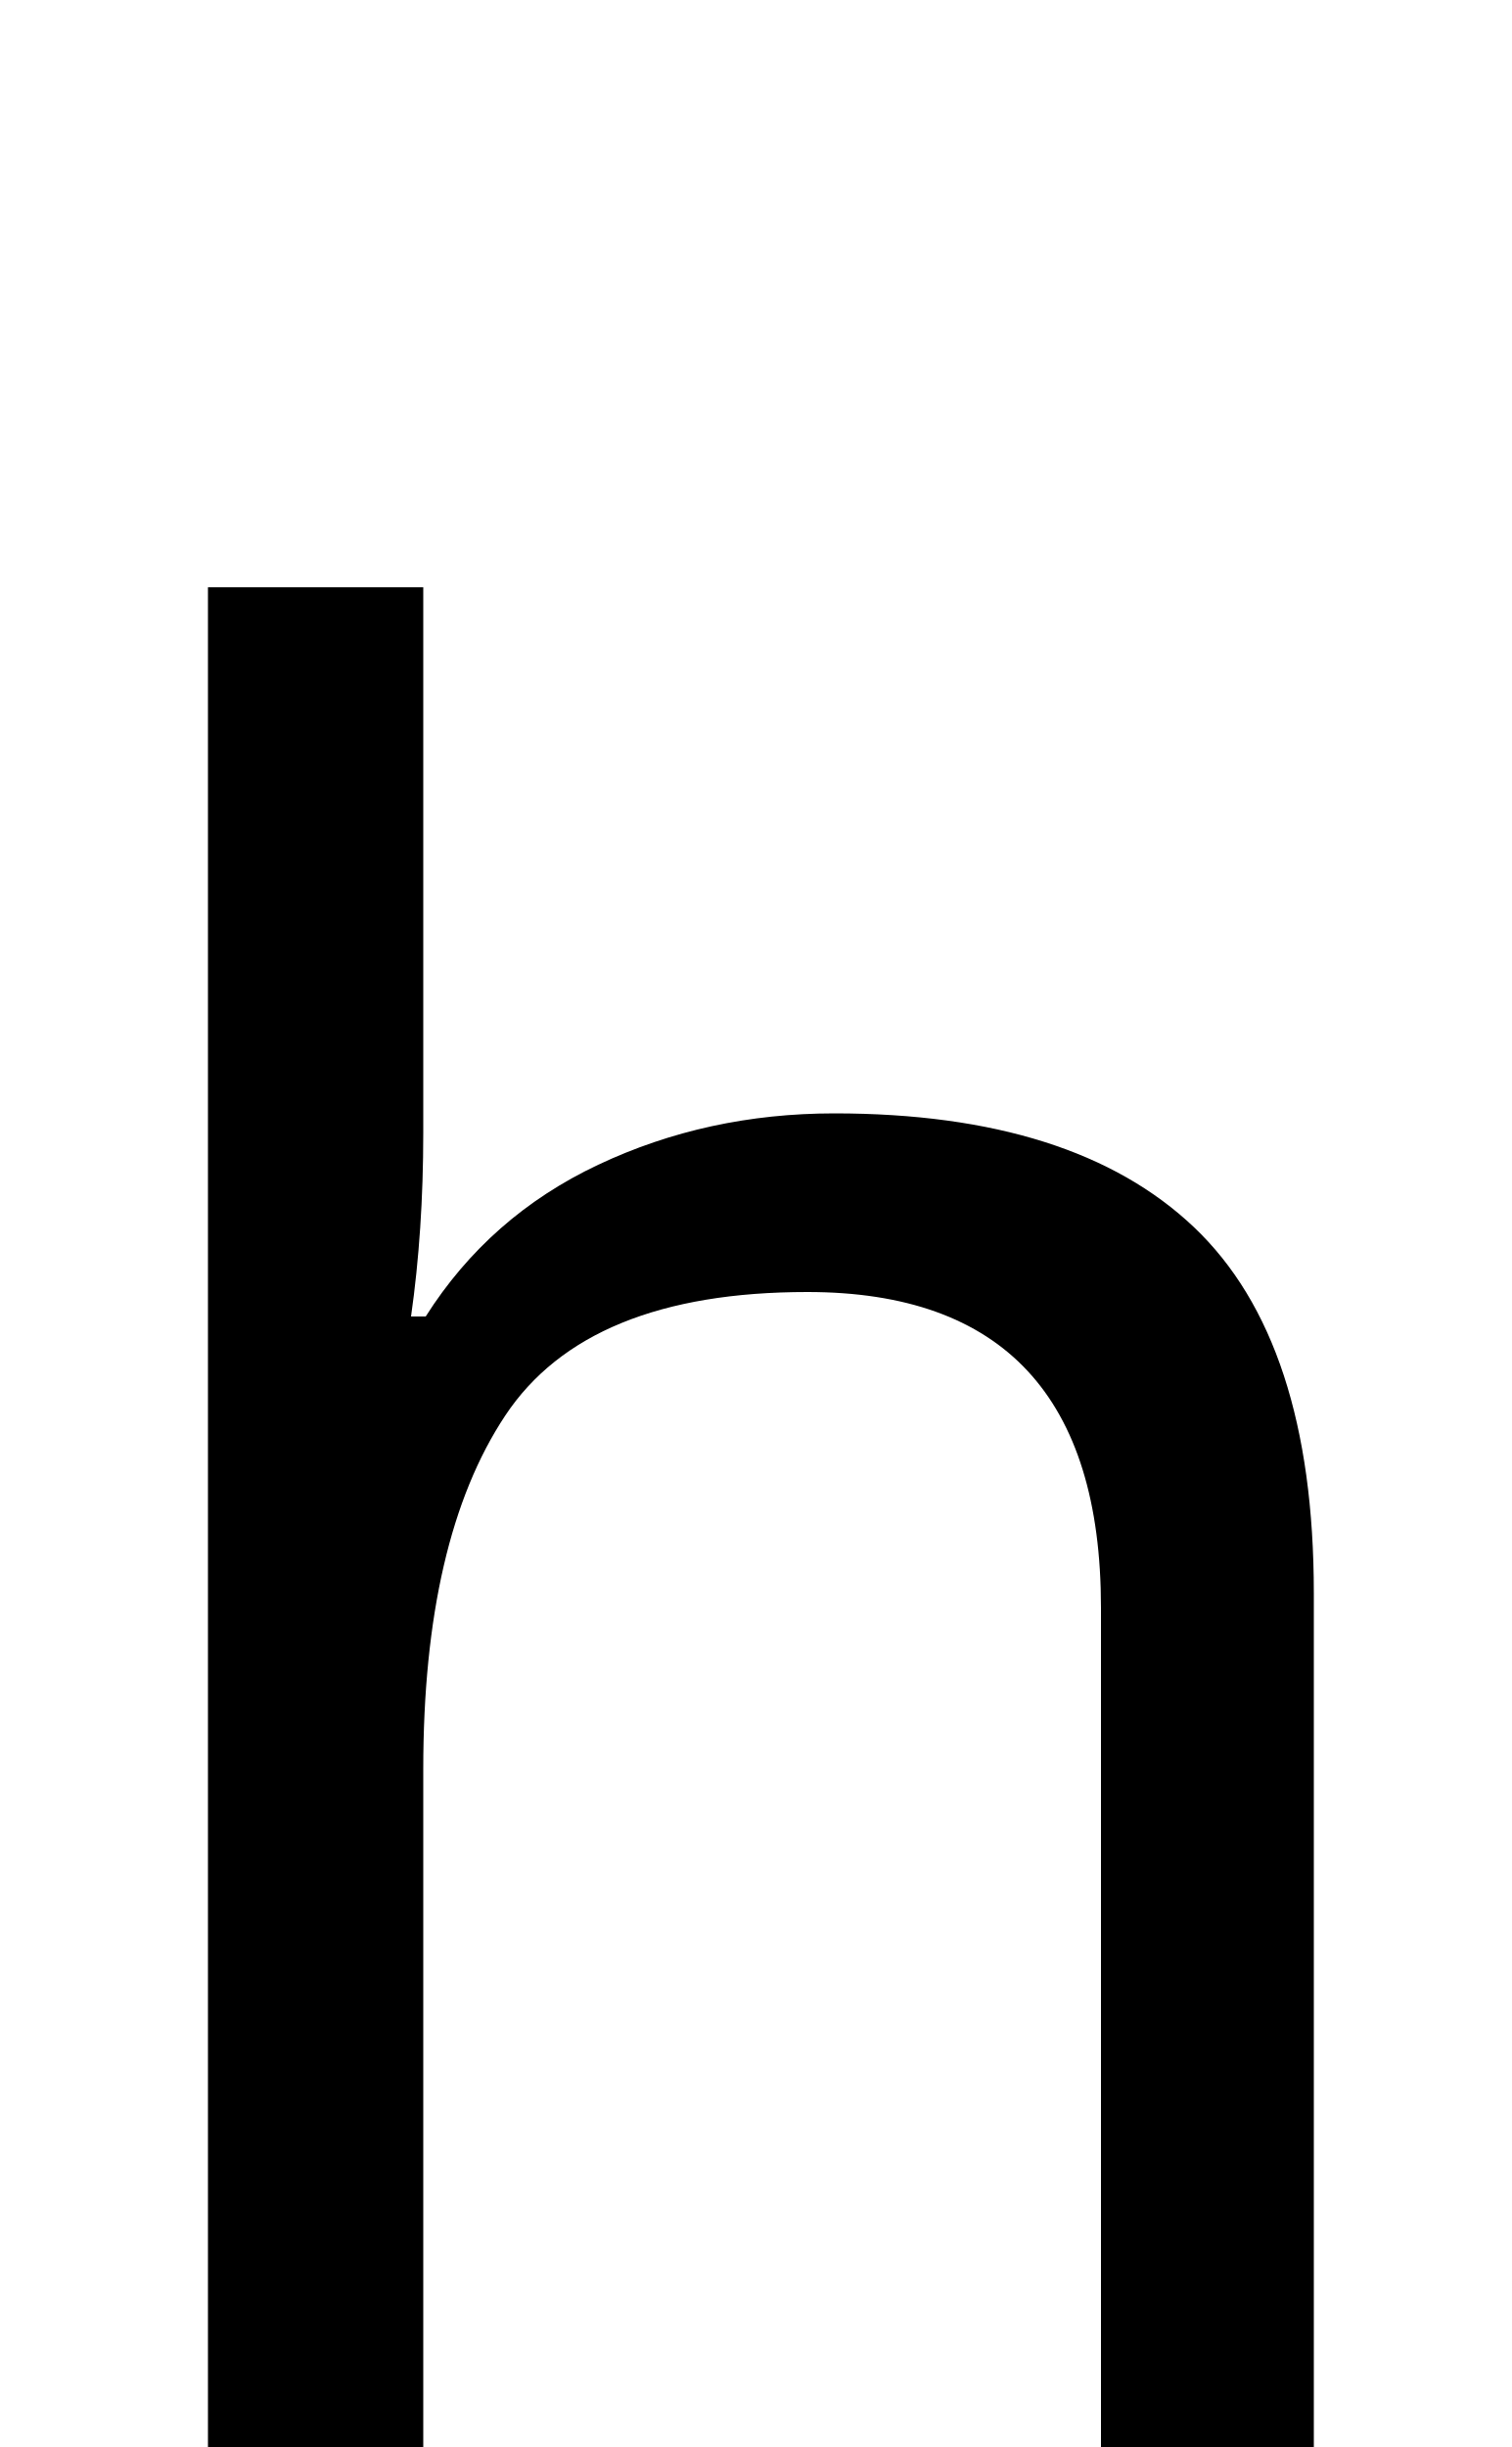
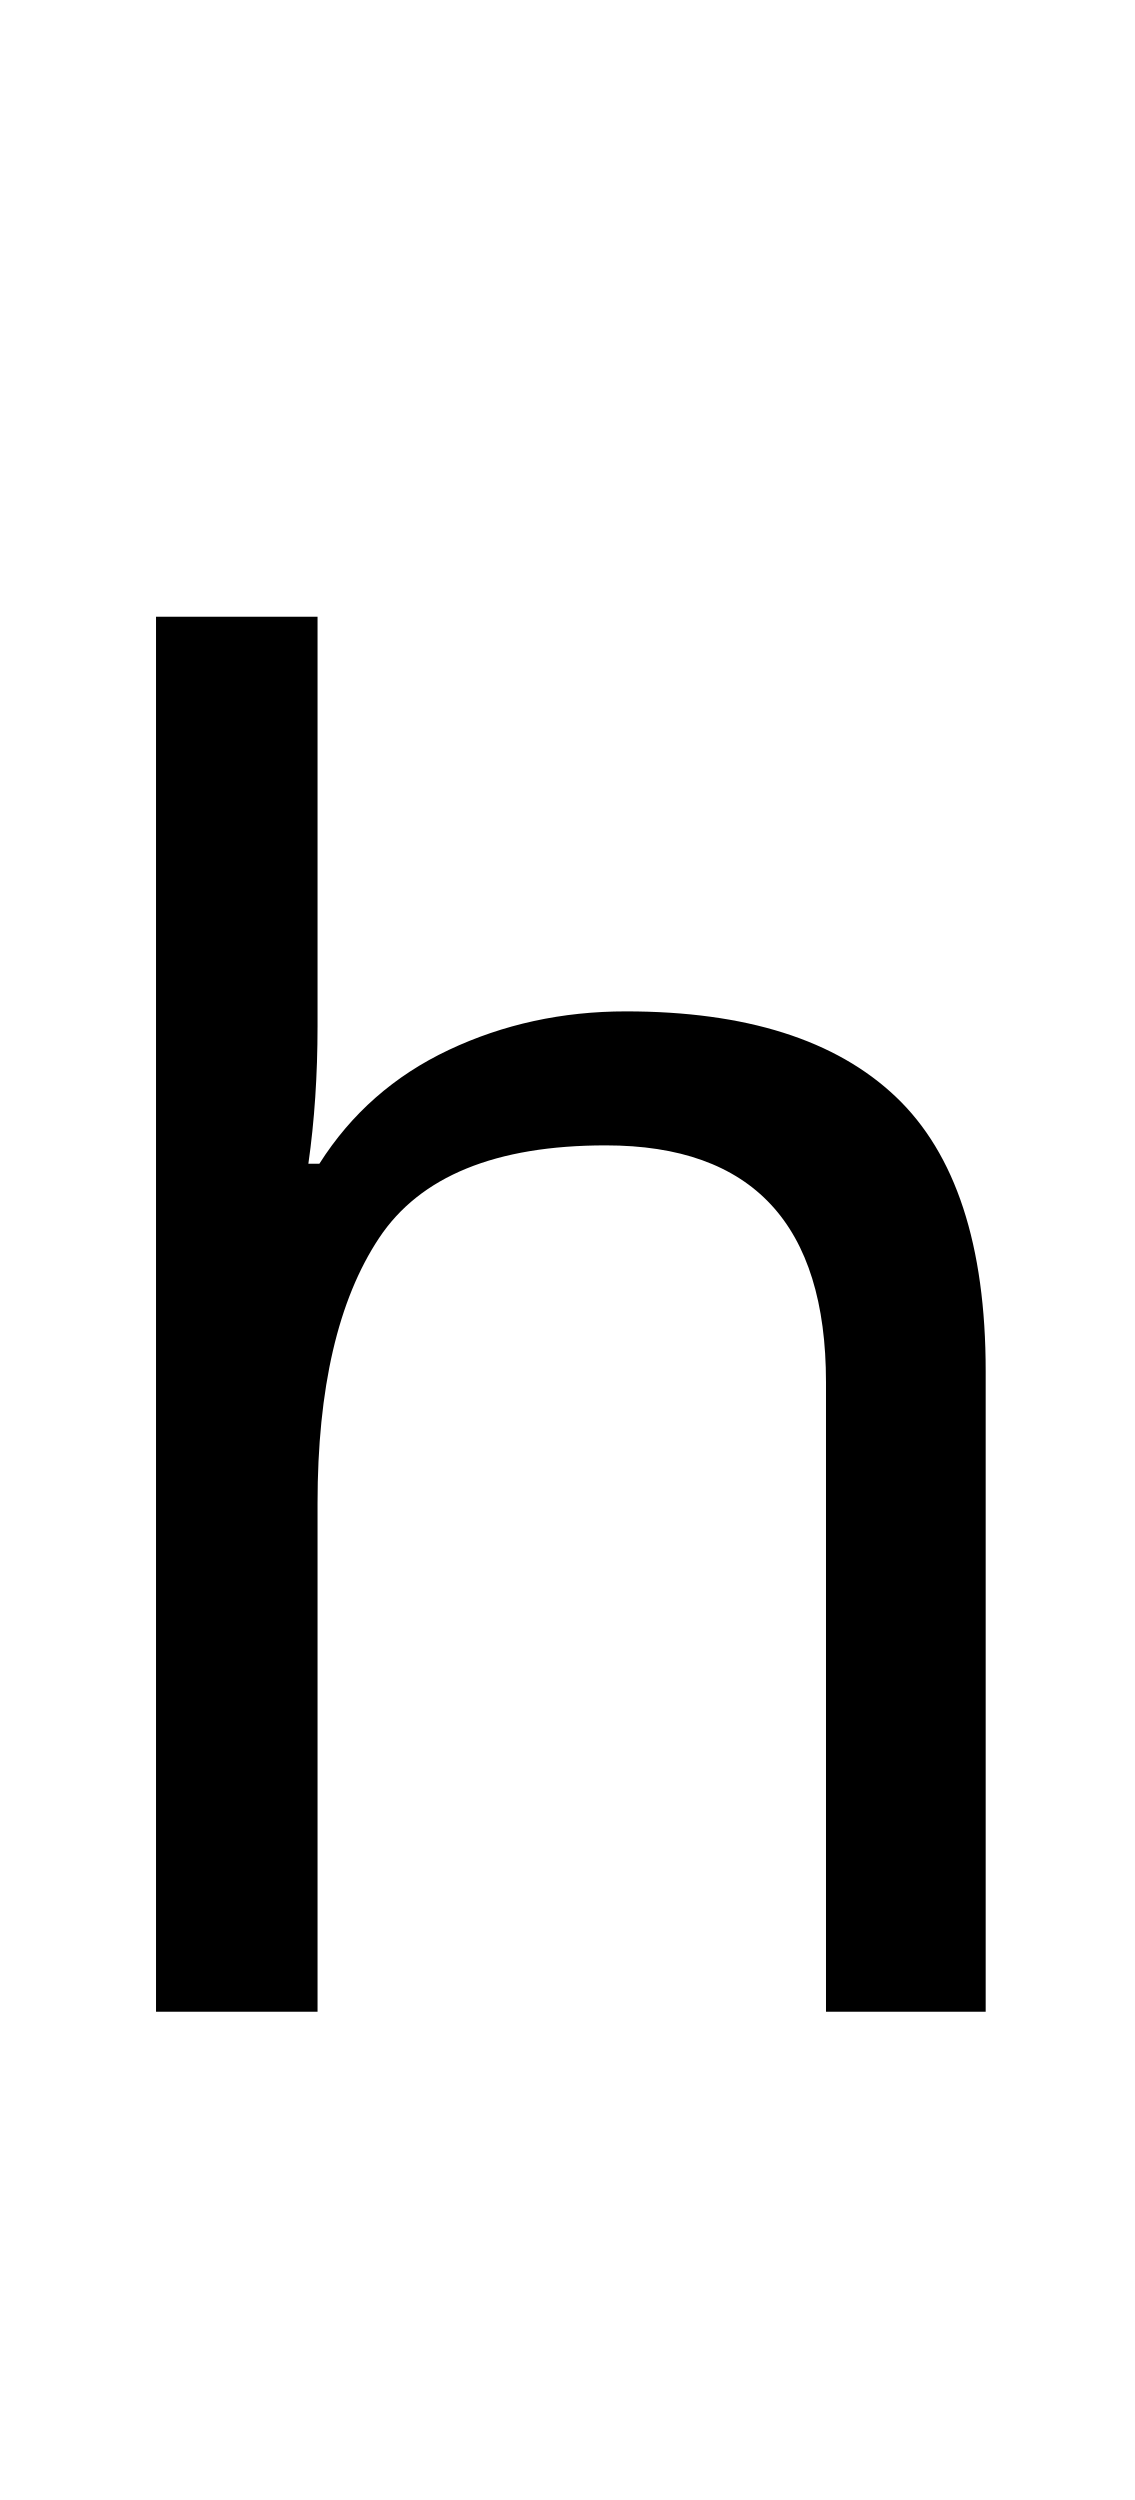
- <svg xmlns="http://www.w3.org/2000/svg" viewBox="0 0 618 1000">
-   <path d="M173,463Q173,503,168,538H174Q200,497,244.5,476.0Q289,455,341,455Q439,455,488.0,501.5Q537,548,537,651V1000H450V657Q450,528,330,528Q240,528,206.5,578.5Q173,629,173,723V1000H85V240H173Z" />
+ <svg xmlns="http://www.w3.org/2000/svg" viewBox="0 -320 618 1362">
+   <path d="M173,239Q173,279,168,314H174Q200,273,244.5,252.0Q289,231,341,231Q439,231,488.0,277.5Q537,324,537,427V776H450V433Q450,304,330,304Q240,304,206.5,354.5Q173,405,173,499V776H85V16H173Z" />
</svg>
